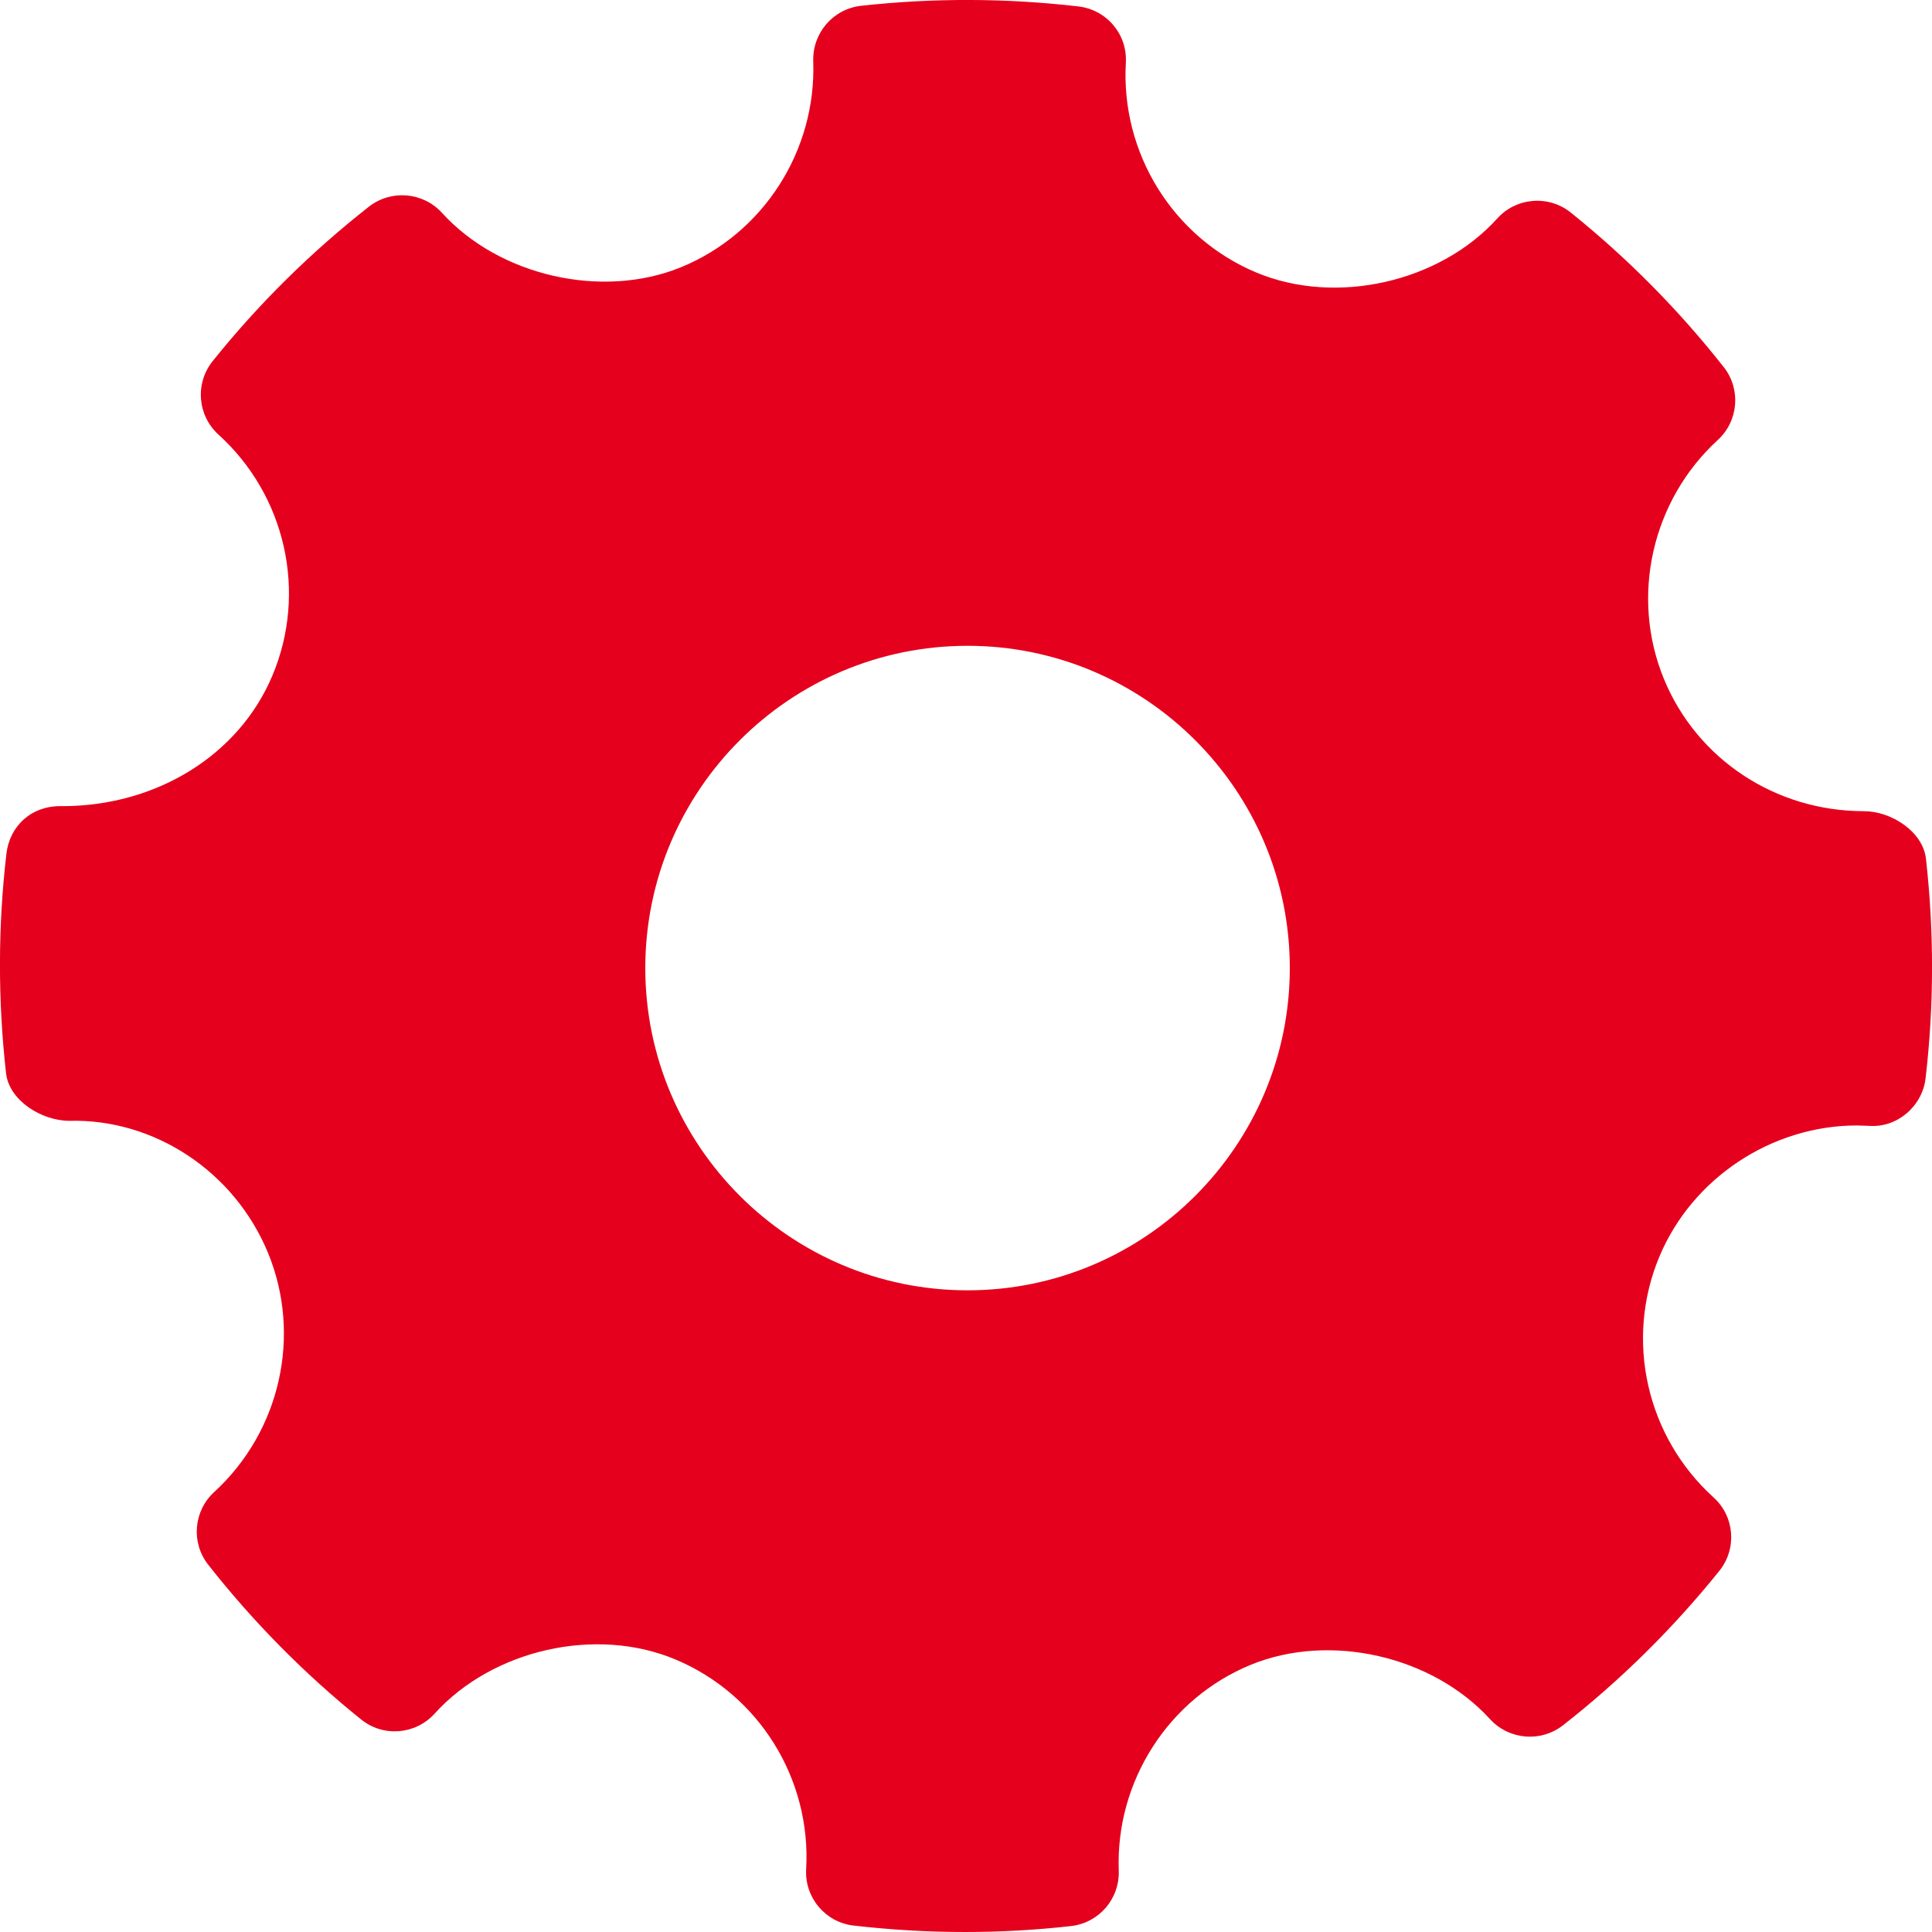
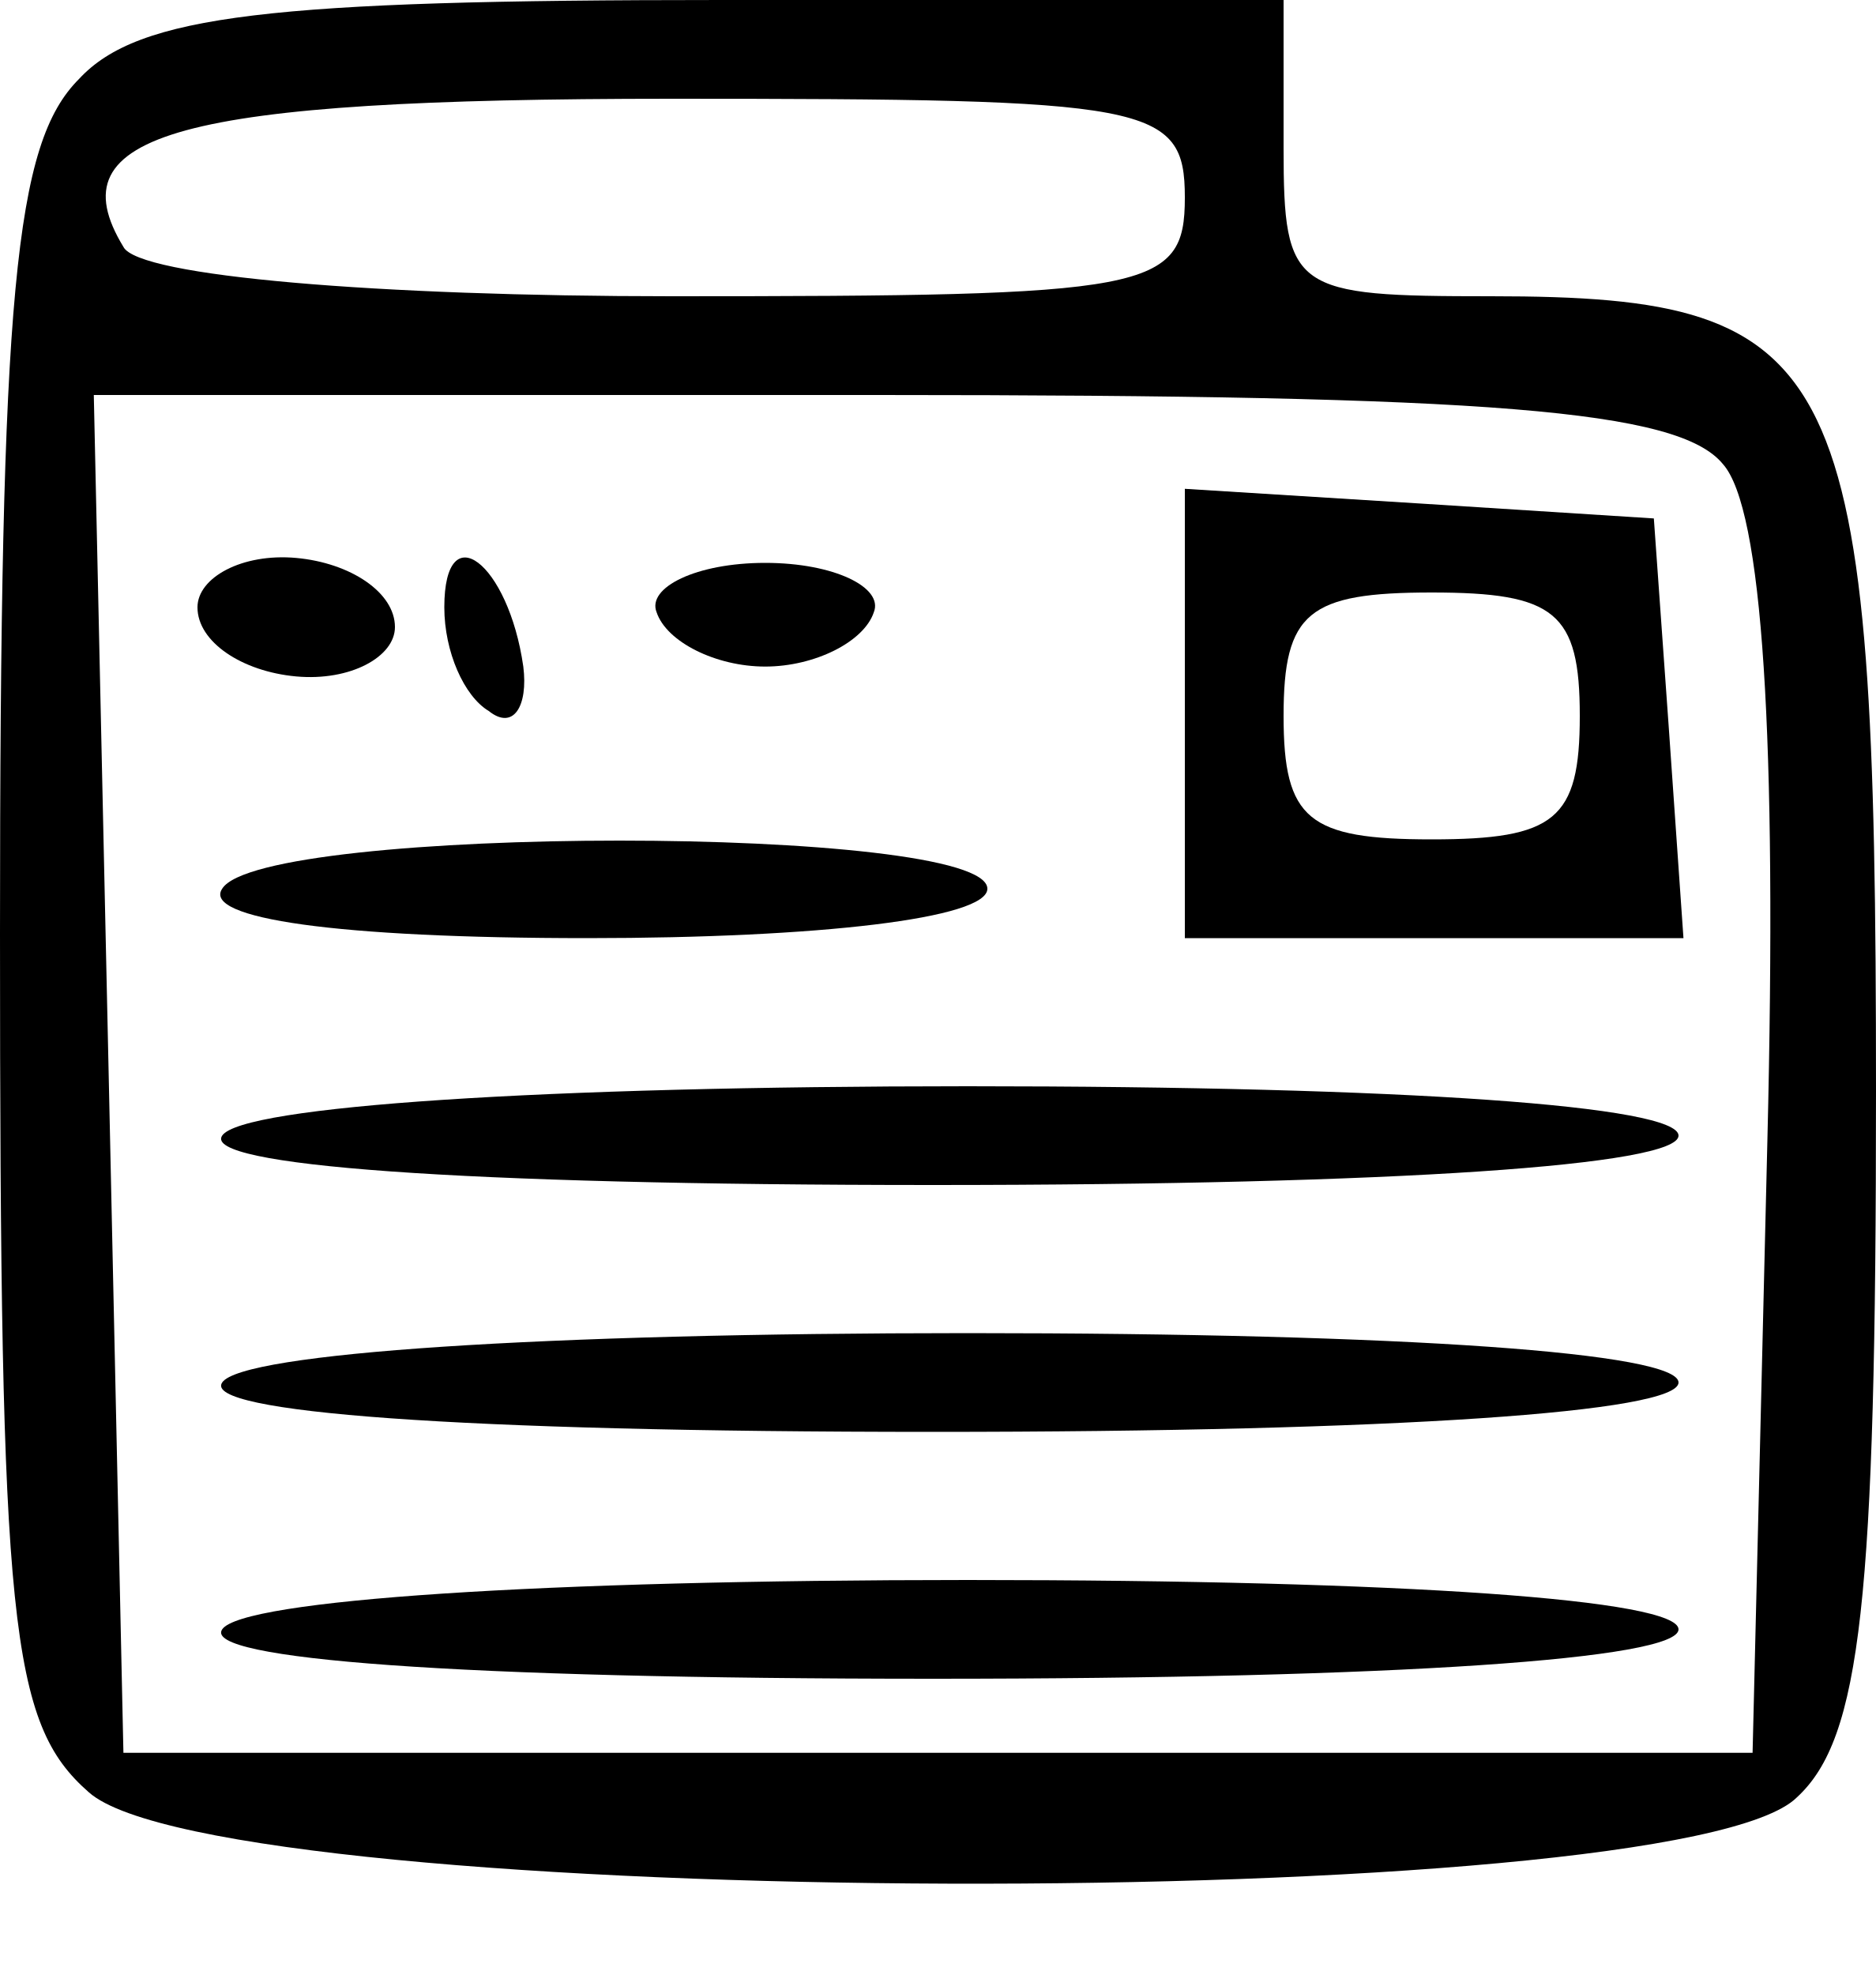
- <svg xmlns="http://www.w3.org/2000/svg" width="15" height="15" viewBox="0 0 15 15" fill="none">
-   <path fill-rule="evenodd" clip-rule="evenodd" d="M14.953 6.667C14.929 6.456 14.684 6.298 14.471 6.298C13.784 6.298 13.174 5.894 12.918 5.27C12.656 4.631 12.825 3.885 13.337 3.416C13.498 3.268 13.518 3.021 13.383 2.85C13.031 2.403 12.631 2 12.195 1.65C12.024 1.513 11.773 1.532 11.625 1.696C11.178 2.191 10.375 2.375 9.754 2.116C9.108 1.845 8.701 1.19 8.741 0.488C8.754 0.267 8.593 0.076 8.373 0.05C7.813 -0.015 7.247 -0.017 6.686 0.045C6.468 0.069 6.307 0.257 6.314 0.475C6.339 1.17 5.927 1.813 5.287 2.075C4.674 2.325 3.877 2.143 3.431 1.652C3.283 1.49 3.036 1.471 2.865 1.604C2.415 1.957 2.006 2.361 1.651 2.804C1.513 2.976 1.533 3.226 1.696 3.374C2.218 3.847 2.387 4.599 2.115 5.245C1.856 5.862 1.216 6.259 0.483 6.259C0.246 6.252 0.076 6.411 0.05 6.627C-0.016 7.191 -0.017 7.765 0.047 8.333C0.071 8.545 0.324 8.702 0.539 8.702C1.192 8.685 1.819 9.09 2.082 9.73C2.344 10.369 2.176 11.114 1.663 11.584C1.502 11.732 1.482 11.978 1.617 12.149C1.966 12.593 2.365 12.997 2.804 13.35C2.975 13.488 3.225 13.469 3.374 13.305C3.823 12.808 4.626 12.624 5.244 12.884C5.891 13.155 6.299 13.809 6.259 14.512C6.246 14.732 6.408 14.925 6.627 14.95C6.914 14.983 7.202 15 7.491 15C7.765 15 8.04 14.985 8.314 14.954C8.532 14.93 8.693 14.743 8.686 14.525C8.66 13.83 9.073 13.187 9.712 12.925C10.329 12.673 11.123 12.858 11.569 13.348C11.718 13.509 11.963 13.529 12.135 13.395C12.584 13.044 12.992 12.64 13.349 12.196C13.487 12.024 13.468 11.774 13.304 11.626C12.782 11.153 12.613 10.401 12.884 9.755C13.139 9.147 13.755 8.738 14.418 8.738L14.511 8.741C14.726 8.758 14.924 8.592 14.95 8.373C15.016 7.809 15.017 7.235 14.953 6.667ZM7.512 10.018C6.132 10.018 5.01 8.895 5.01 7.516C5.01 6.136 6.132 5.014 7.512 5.014C8.891 5.014 10.014 6.136 10.014 7.516C10.014 8.895 8.891 10.018 7.512 10.018Z" fill="#E5001D" />
+ <svg xmlns="http://www.w3.org/2000/svg" version="1.0" width="38pt" height="40pt" viewBox="0 0 38 40" preserveAspectRatio="xMidYMid meet">
+   <g transform="translate(0,40) scale(0.1,-0.1)" fill="#000000" stroke="none">
+     <path d="M16 384 c-13 -13 -16 -43 -16 -173 0 -140 2 -160 18 -174 27 -24 322 -25 346 -1 13 12 16 40 16 143 0 148 -6 161 -78 161 -40 0 -42 1 -42 30 l0 30 -114 0 c-91 0 -118 -3 -130 -16z m224 -24 c0 -19 -7 -20 -104 -20 -59 0 -108 4 -111 10 -14 23 11 30 111 30 97 0 104 -1 104 -20z m109 -54 c8 -9 11 -55 9 -137 l-3 -124 -165 0 -165 0 -3 138 -3 137 159 0 c124 0 162 -3 171 -14z" />
+     <path d="M240 256 l0 -46 51 0 50 0 -3 43 -3 42 -47 3 -48 3 0 -45z m80 -1 c0 -21 -5 -25 -30 -25 -25 0 -30 4 -30 25 0 21 5 25 30 25 25 0 30 -4 30 -25z" />
+     <path d="M40 277 c0 -7 9 -13 20 -14 11 -1 20 4 20 10 0 7 -9 13 -20 14 -11 1 -20 -4 -20 -10z" />
+     <path d="M90 277 c0 -9 4 -18 9 -21 5 -4 8 1 7 9 -3 21 -16 31 -16 12z" />
+     <path d="M133 276 c2 -6 12 -11 22 -11 10 0 20 5 22 11 2 5 -8 10 -22 10 -14 0 -24 -5 -22 -10z" />
+     <path d="M45 220 c-4 -6 23 -10 74 -10 47 0 81 4 81 10 0 13 -147 13 -155 0z" />
+     <path d="M45 170 c-4 -6 47 -10 144 -10 94 0 151 4 151 10 0 6 -55 10 -144 10 -86 0 -147 -4 -151 -10z" />
+     <path d="M45 120 c-4 -6 47 -10 144 -10 94 0 151 4 151 10 0 6 -55 10 -144 10 -86 0 -147 -4 -151 -10z" />
+     <path d="M45 70 c-4 -6 47 -10 144 -10 94 0 151 4 151 10 0 6 -55 10 -144 10 -86 0 -147 -4 -151 -10z" />
+   </g>
</svg>
